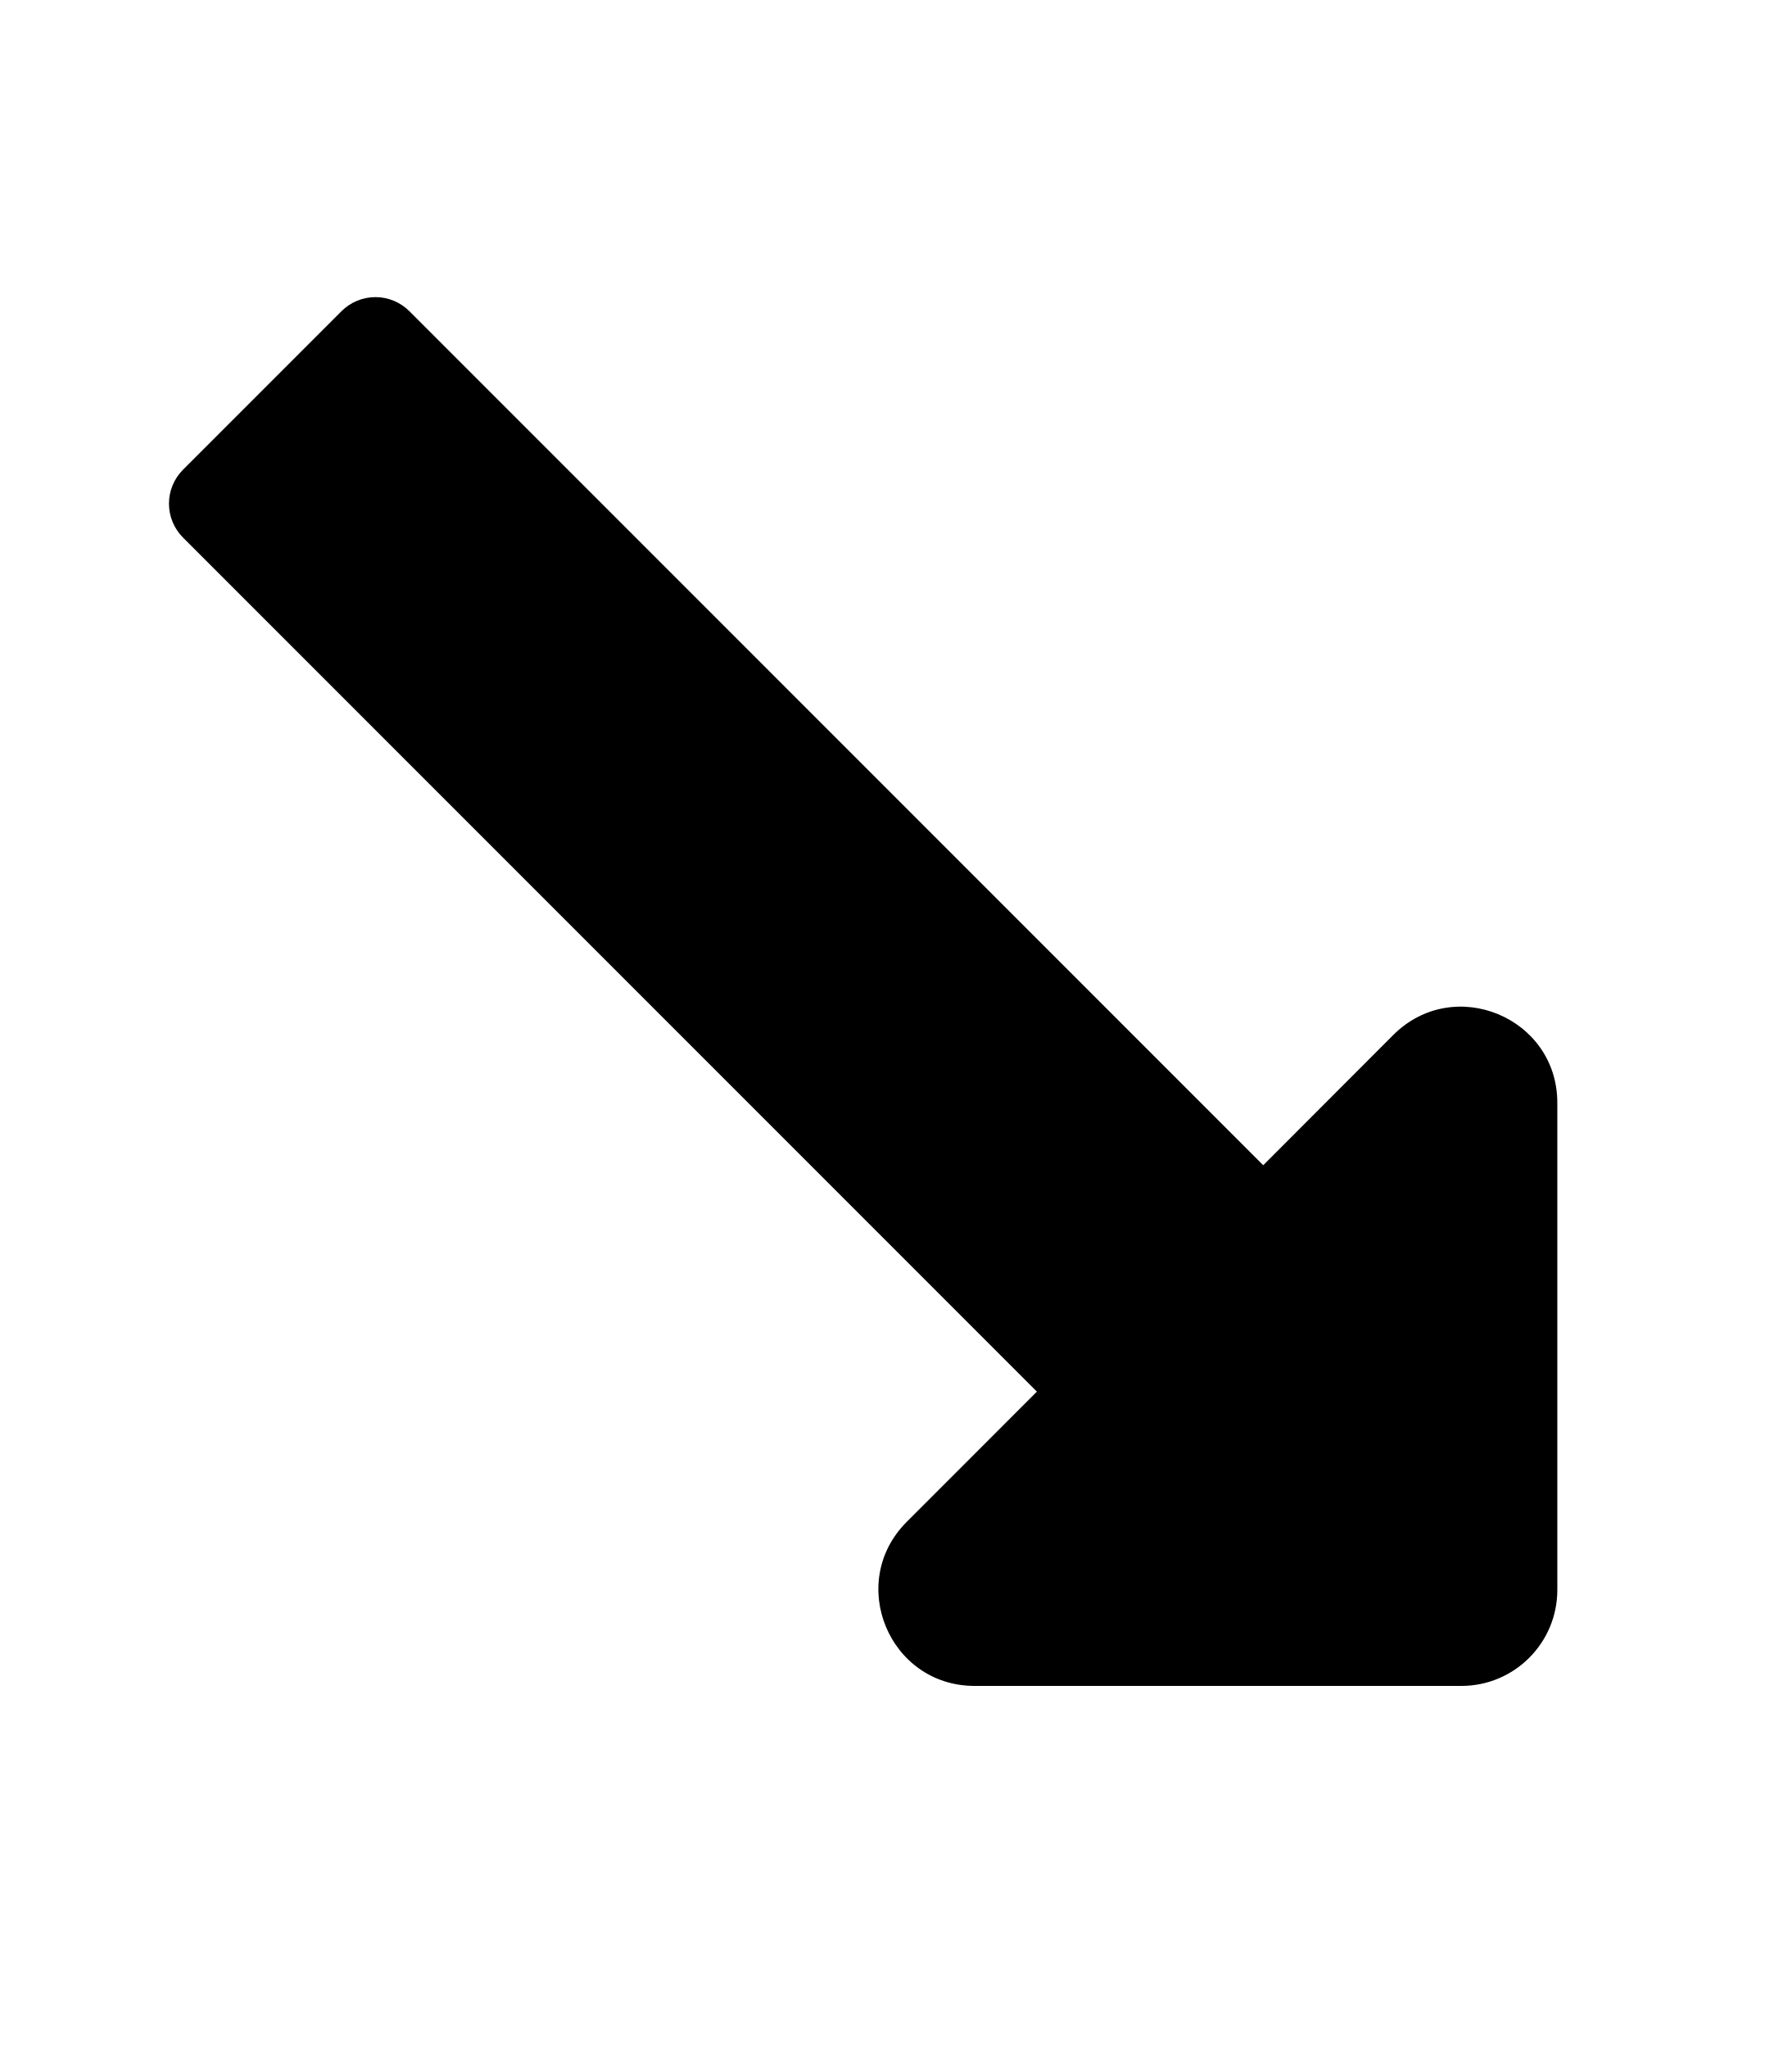
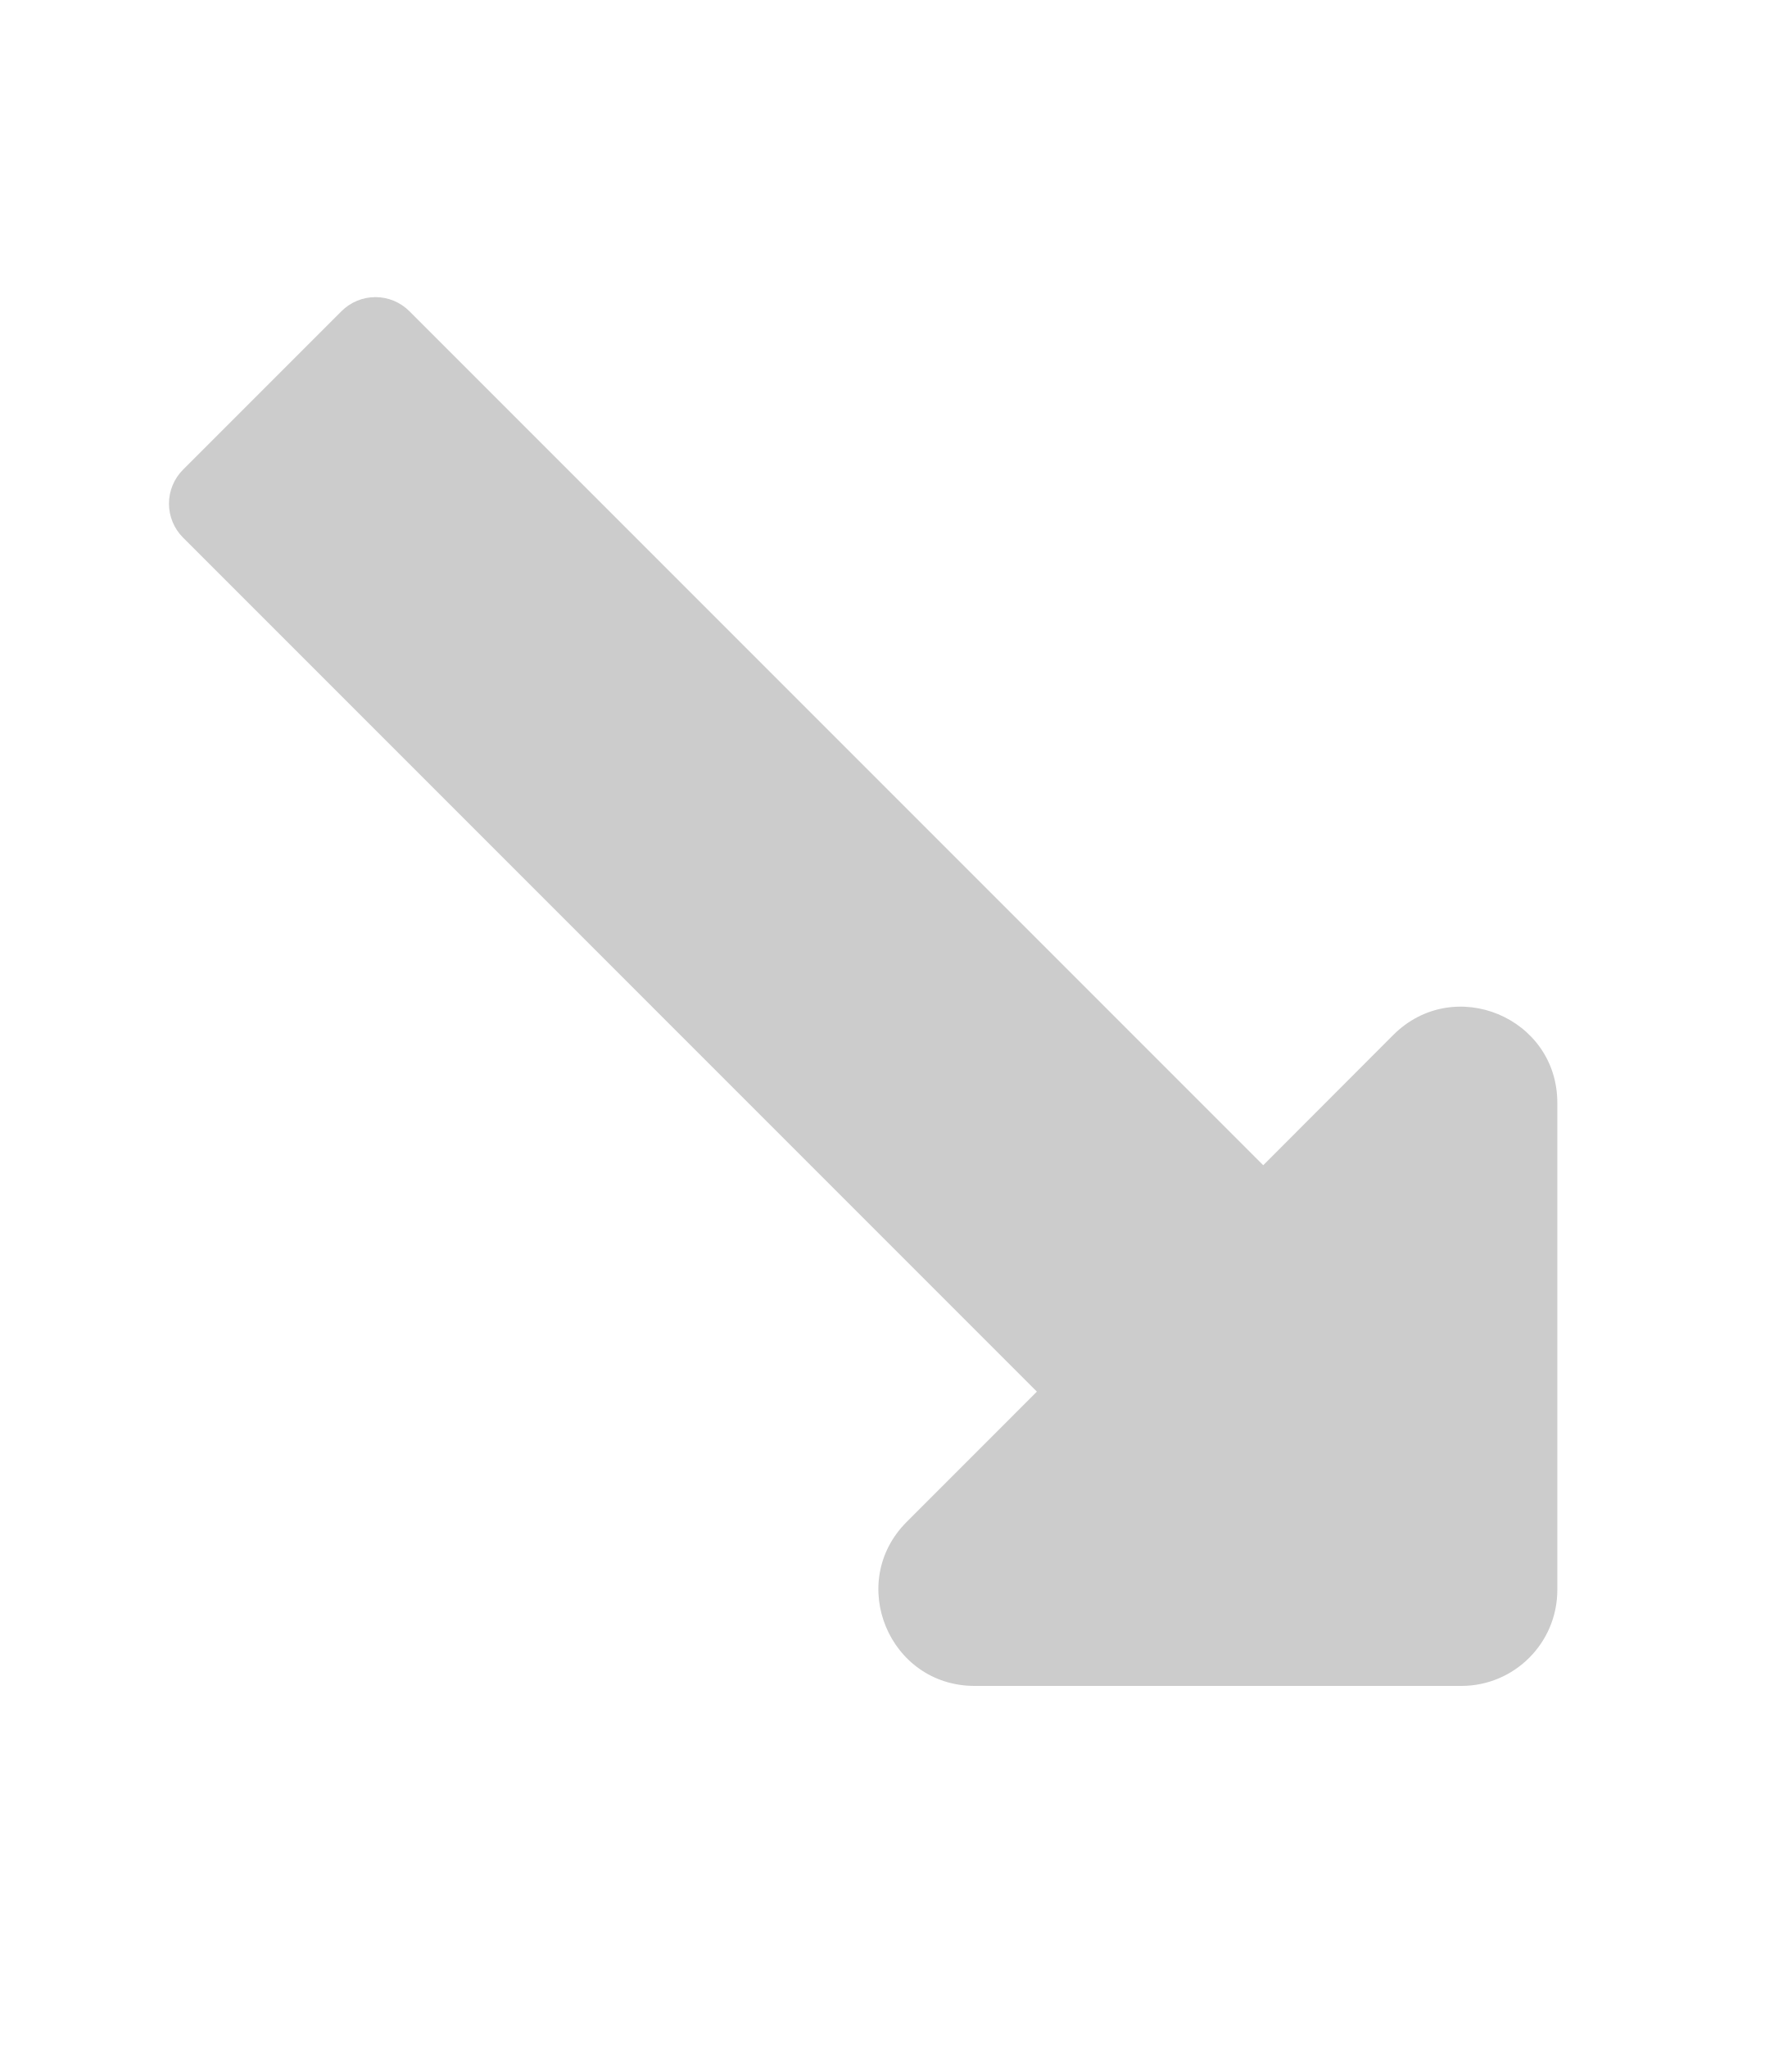
<svg xmlns="http://www.w3.org/2000/svg" id="Layer_1" data-name="Layer 1" viewBox="0 0 448 512">
-   <path d="M315.88,291.31,102.38,77.81a12,12,0,0,0-17,0l-39.6,39.6a12,12,0,0,0,0,17l213.5,213.5-32.56,32.57c-15.12,15.12-4.42,41,17,41h121.7a24,24,0,0,0,24-24V275.72c0-21.39-25.85-32.09-41-17Z" />
+   <defs>
+     <style>.cls-1{fill:#ccc;}</style>
+   </defs>
+   <path class="cls-1" d="M315.88,291.31,102.38,77.81a12,12,0,0,0-17,0l-39.6,39.6a12,12,0,0,0,0,17l213.5,213.5-32.56,32.57c-15.12,15.12-4.42,41,17,41h121.7a24,24,0,0,0,24-24V275.72c0-21.39-25.85-32.09-41-17Z" />
</svg>
